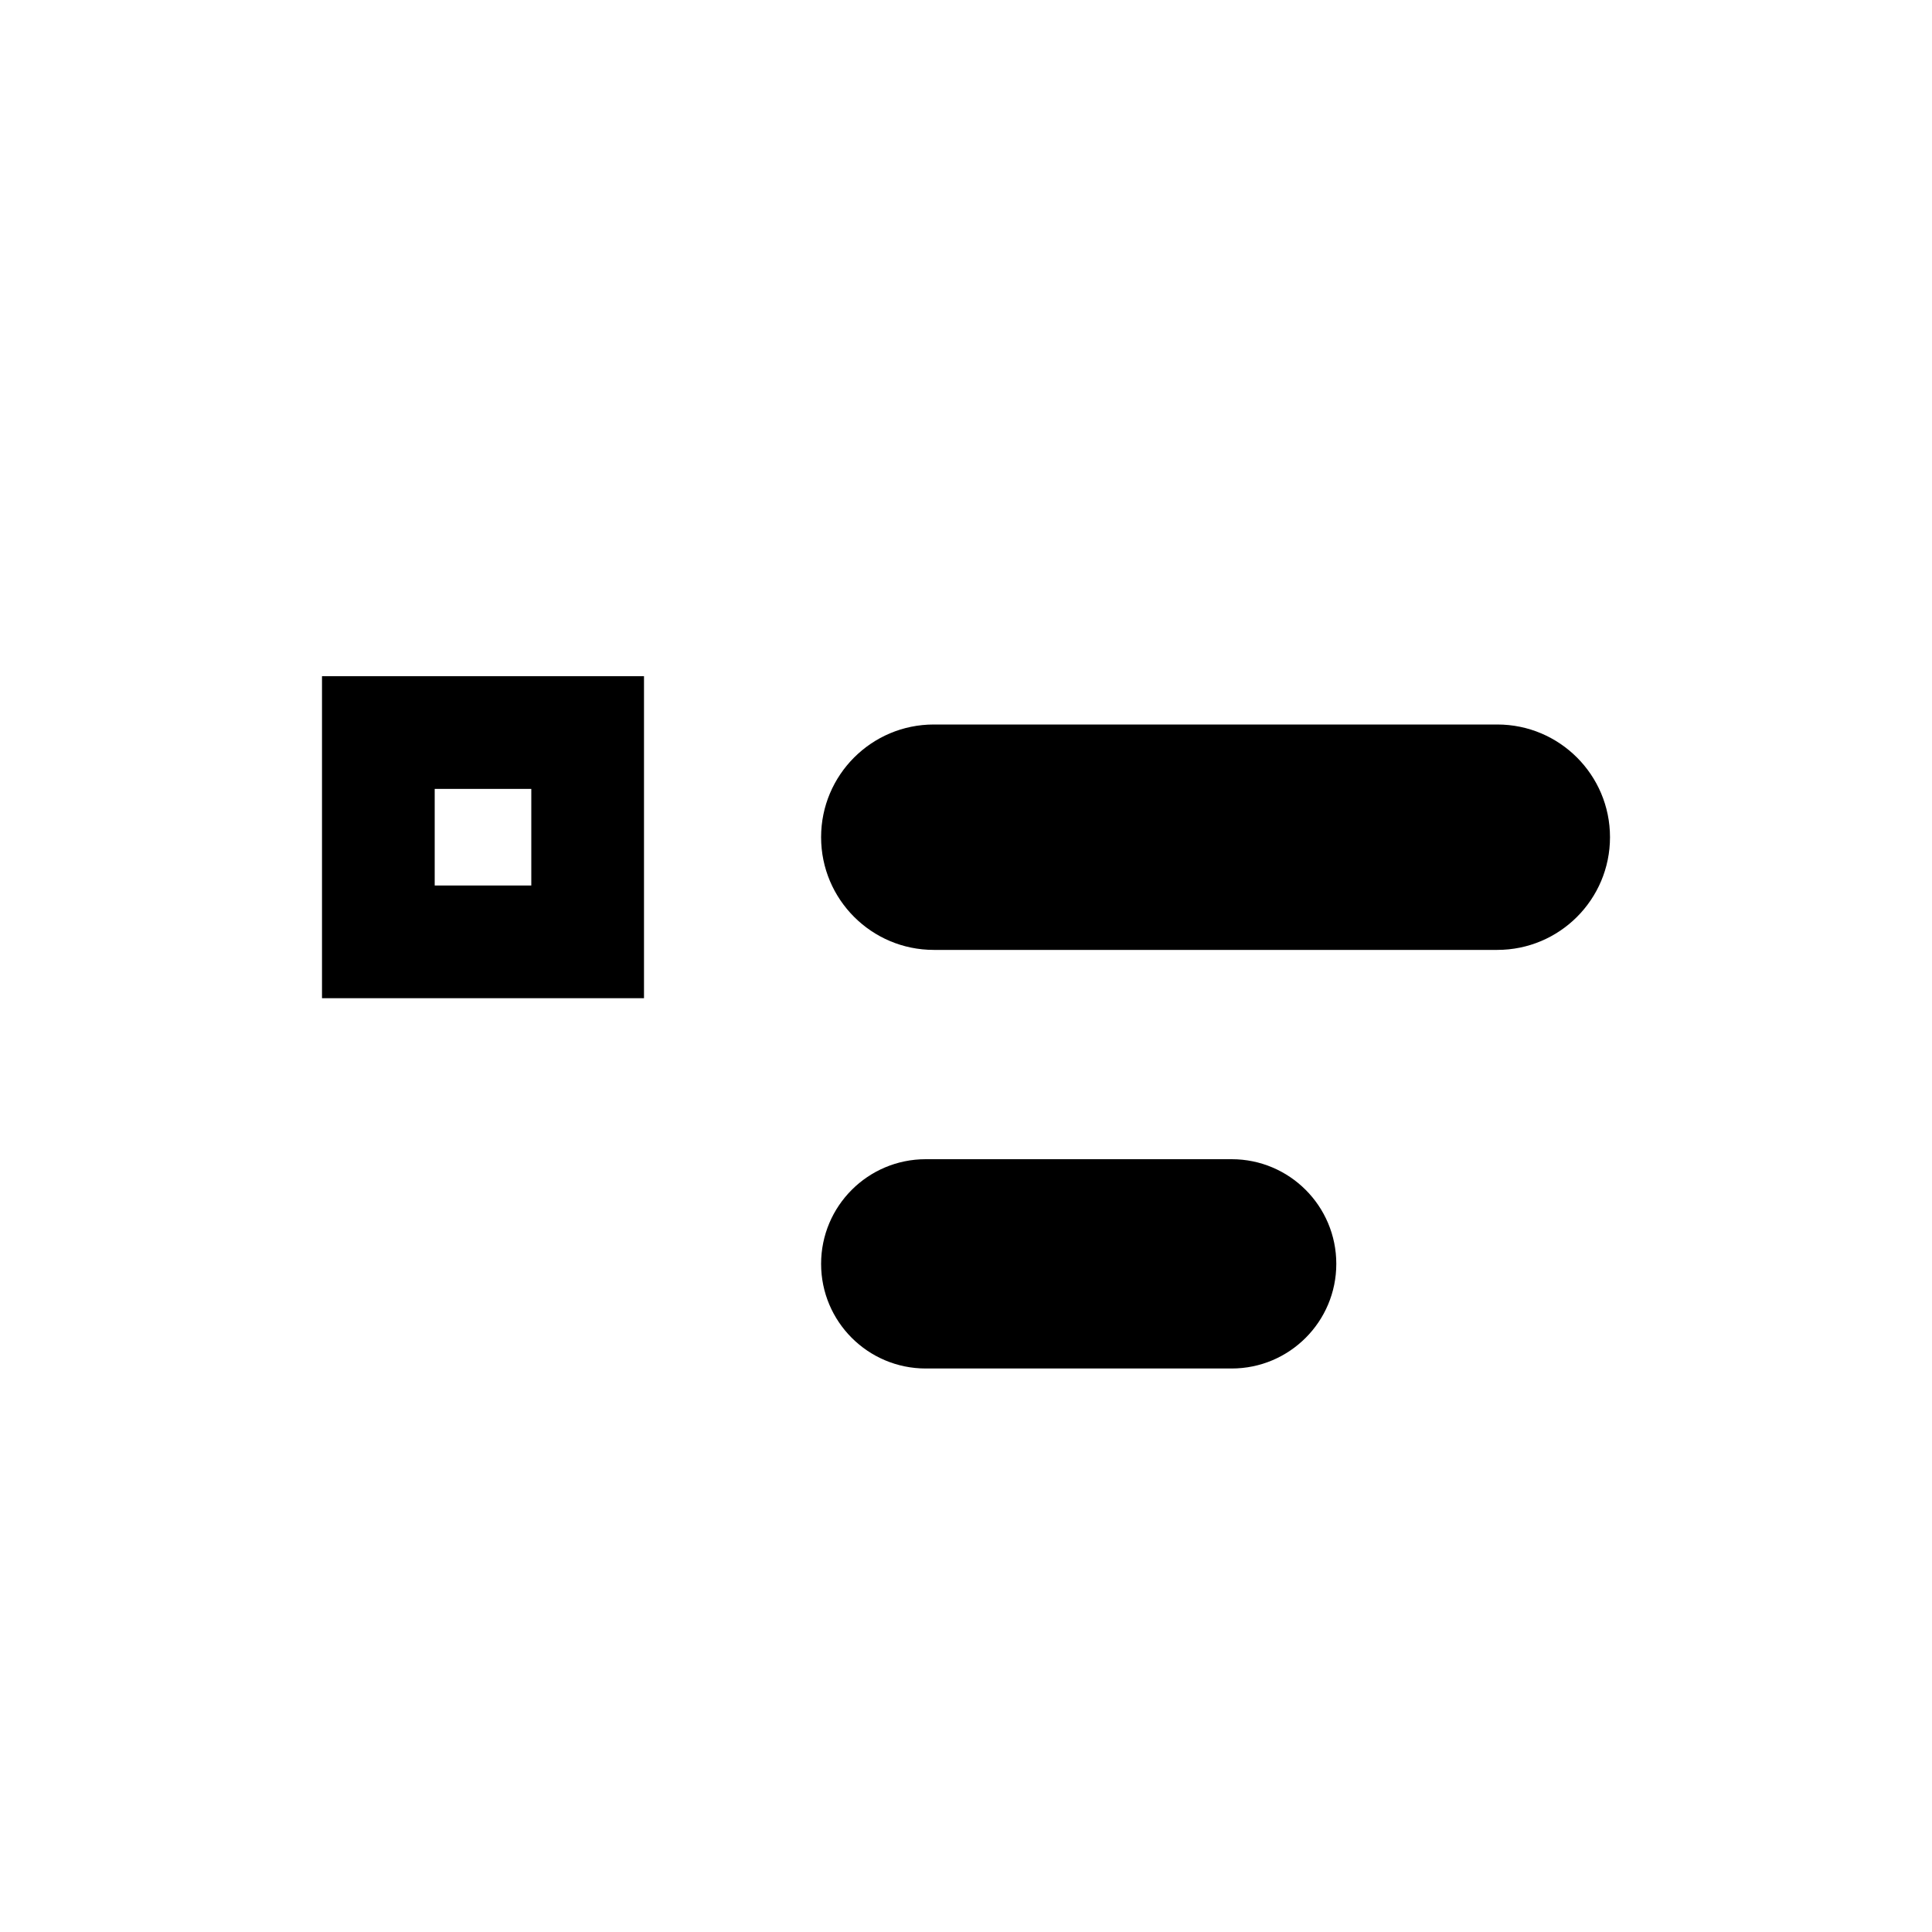
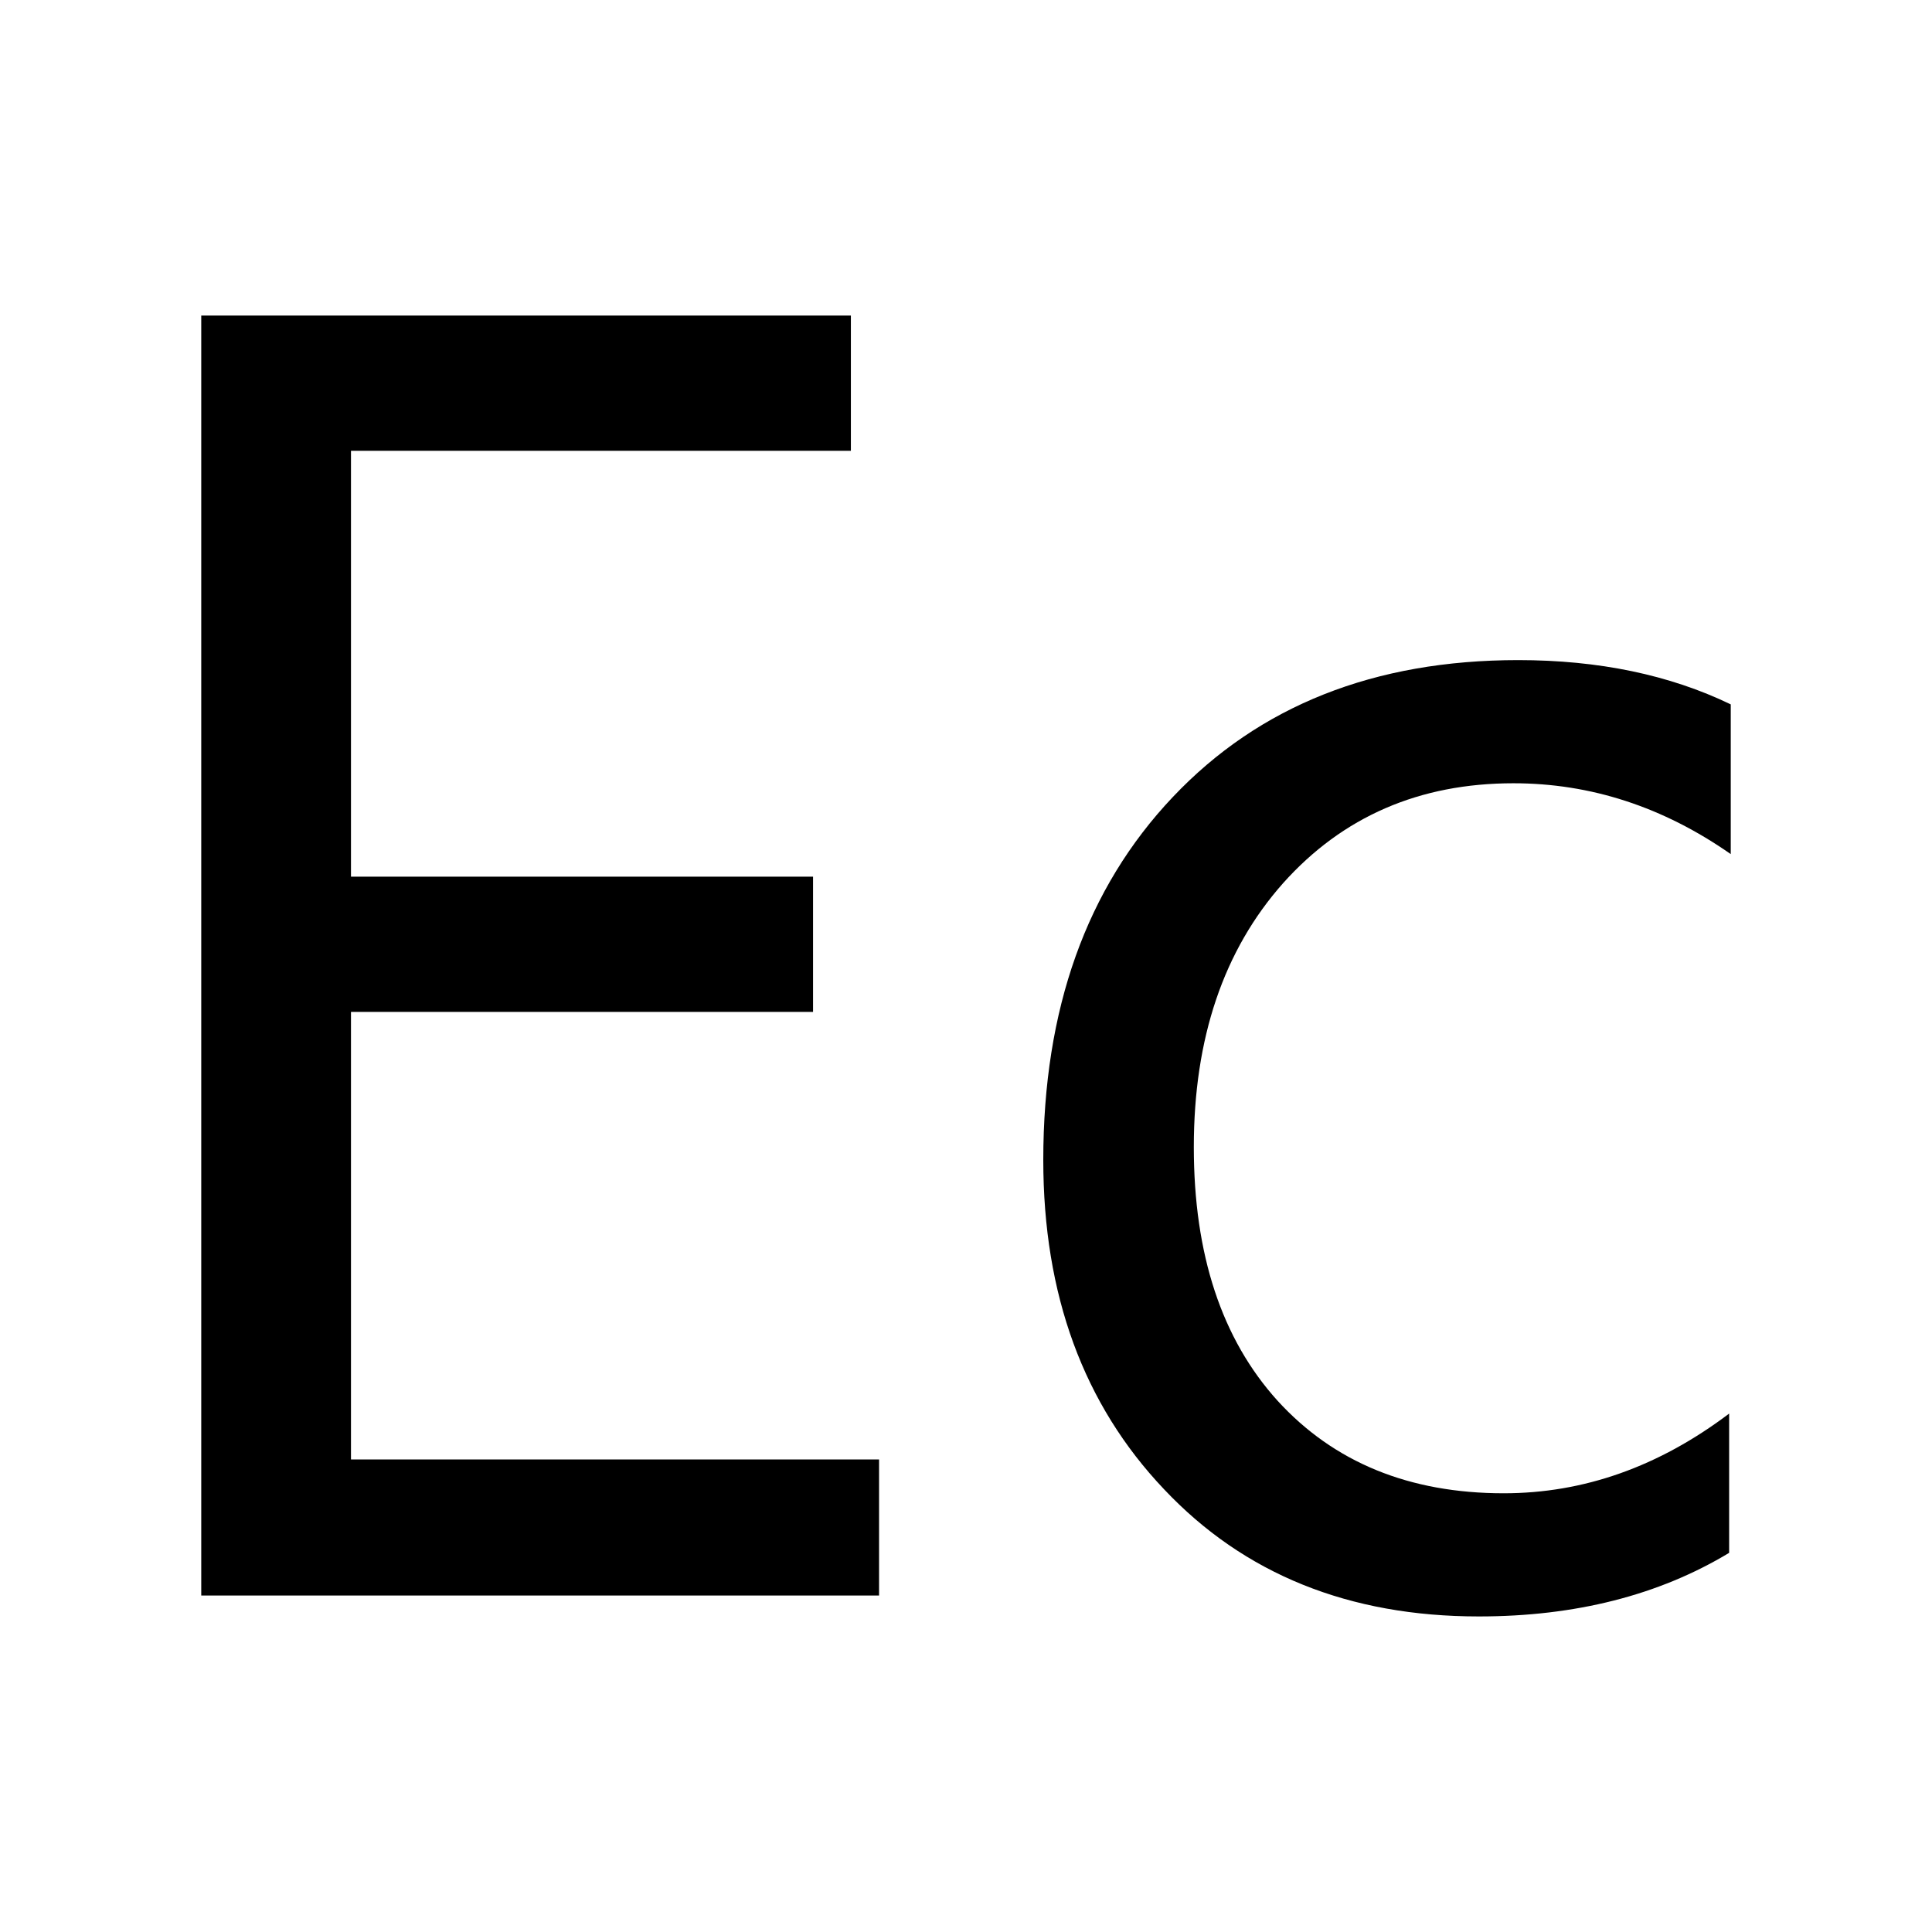
- <svg xmlns="http://www.w3.org/2000/svg" viewBox="0 0 24 24" fill="#000000" fill-rule="evenodd">
-   <path d="M4,8.4 h4 v4 h-4 Z M5.4,9.8 h1.2 v1.2 h-1.2 Z" />
-   <rect x="10.2" y="9" width="9.8" height="2.8" rx="1.4" />
-   <rect x="10.2" y="14.4" width="6.4" height="2.6" rx="1.3" />
+ <svg xmlns="http://www.w3.org/2000/svg" viewBox="0 0 24 24" fill="#000000">
+   <path d="M10.92,18.13L10.92,19.82L2.5,19.82L2.5,3.92L10.57,3.92L10.57,5.6L4.36,5.6L4.36,10.89L10.1,10.89L10.1,12.57L4.36,12.57L4.36,18.13L10.92,18.13M21.48,17.56L21.48,19.29Q20.17,20.08 18.37,20.08L18.37,20.08Q15.95,20.08 14.46,18.5Q12.96,16.92 12.96,14.41L12.96,14.41Q12.96,11.6 14.57,9.9Q16.18,8.2 18.86,8.2L18.86,8.2Q20.36,8.2 21.5,8.75L21.5,8.75L21.5,10.61Q20.24,9.73 18.8,9.73L18.8,9.73Q17.05,9.73 15.94,10.97Q14.83,12.22 14.83,14.25L14.83,14.25Q14.83,16.25 15.87,17.4Q16.92,18.55 18.68,18.55L18.68,18.55Q20.17,18.55 21.48,17.56L21.48,17.56" />
</svg>
